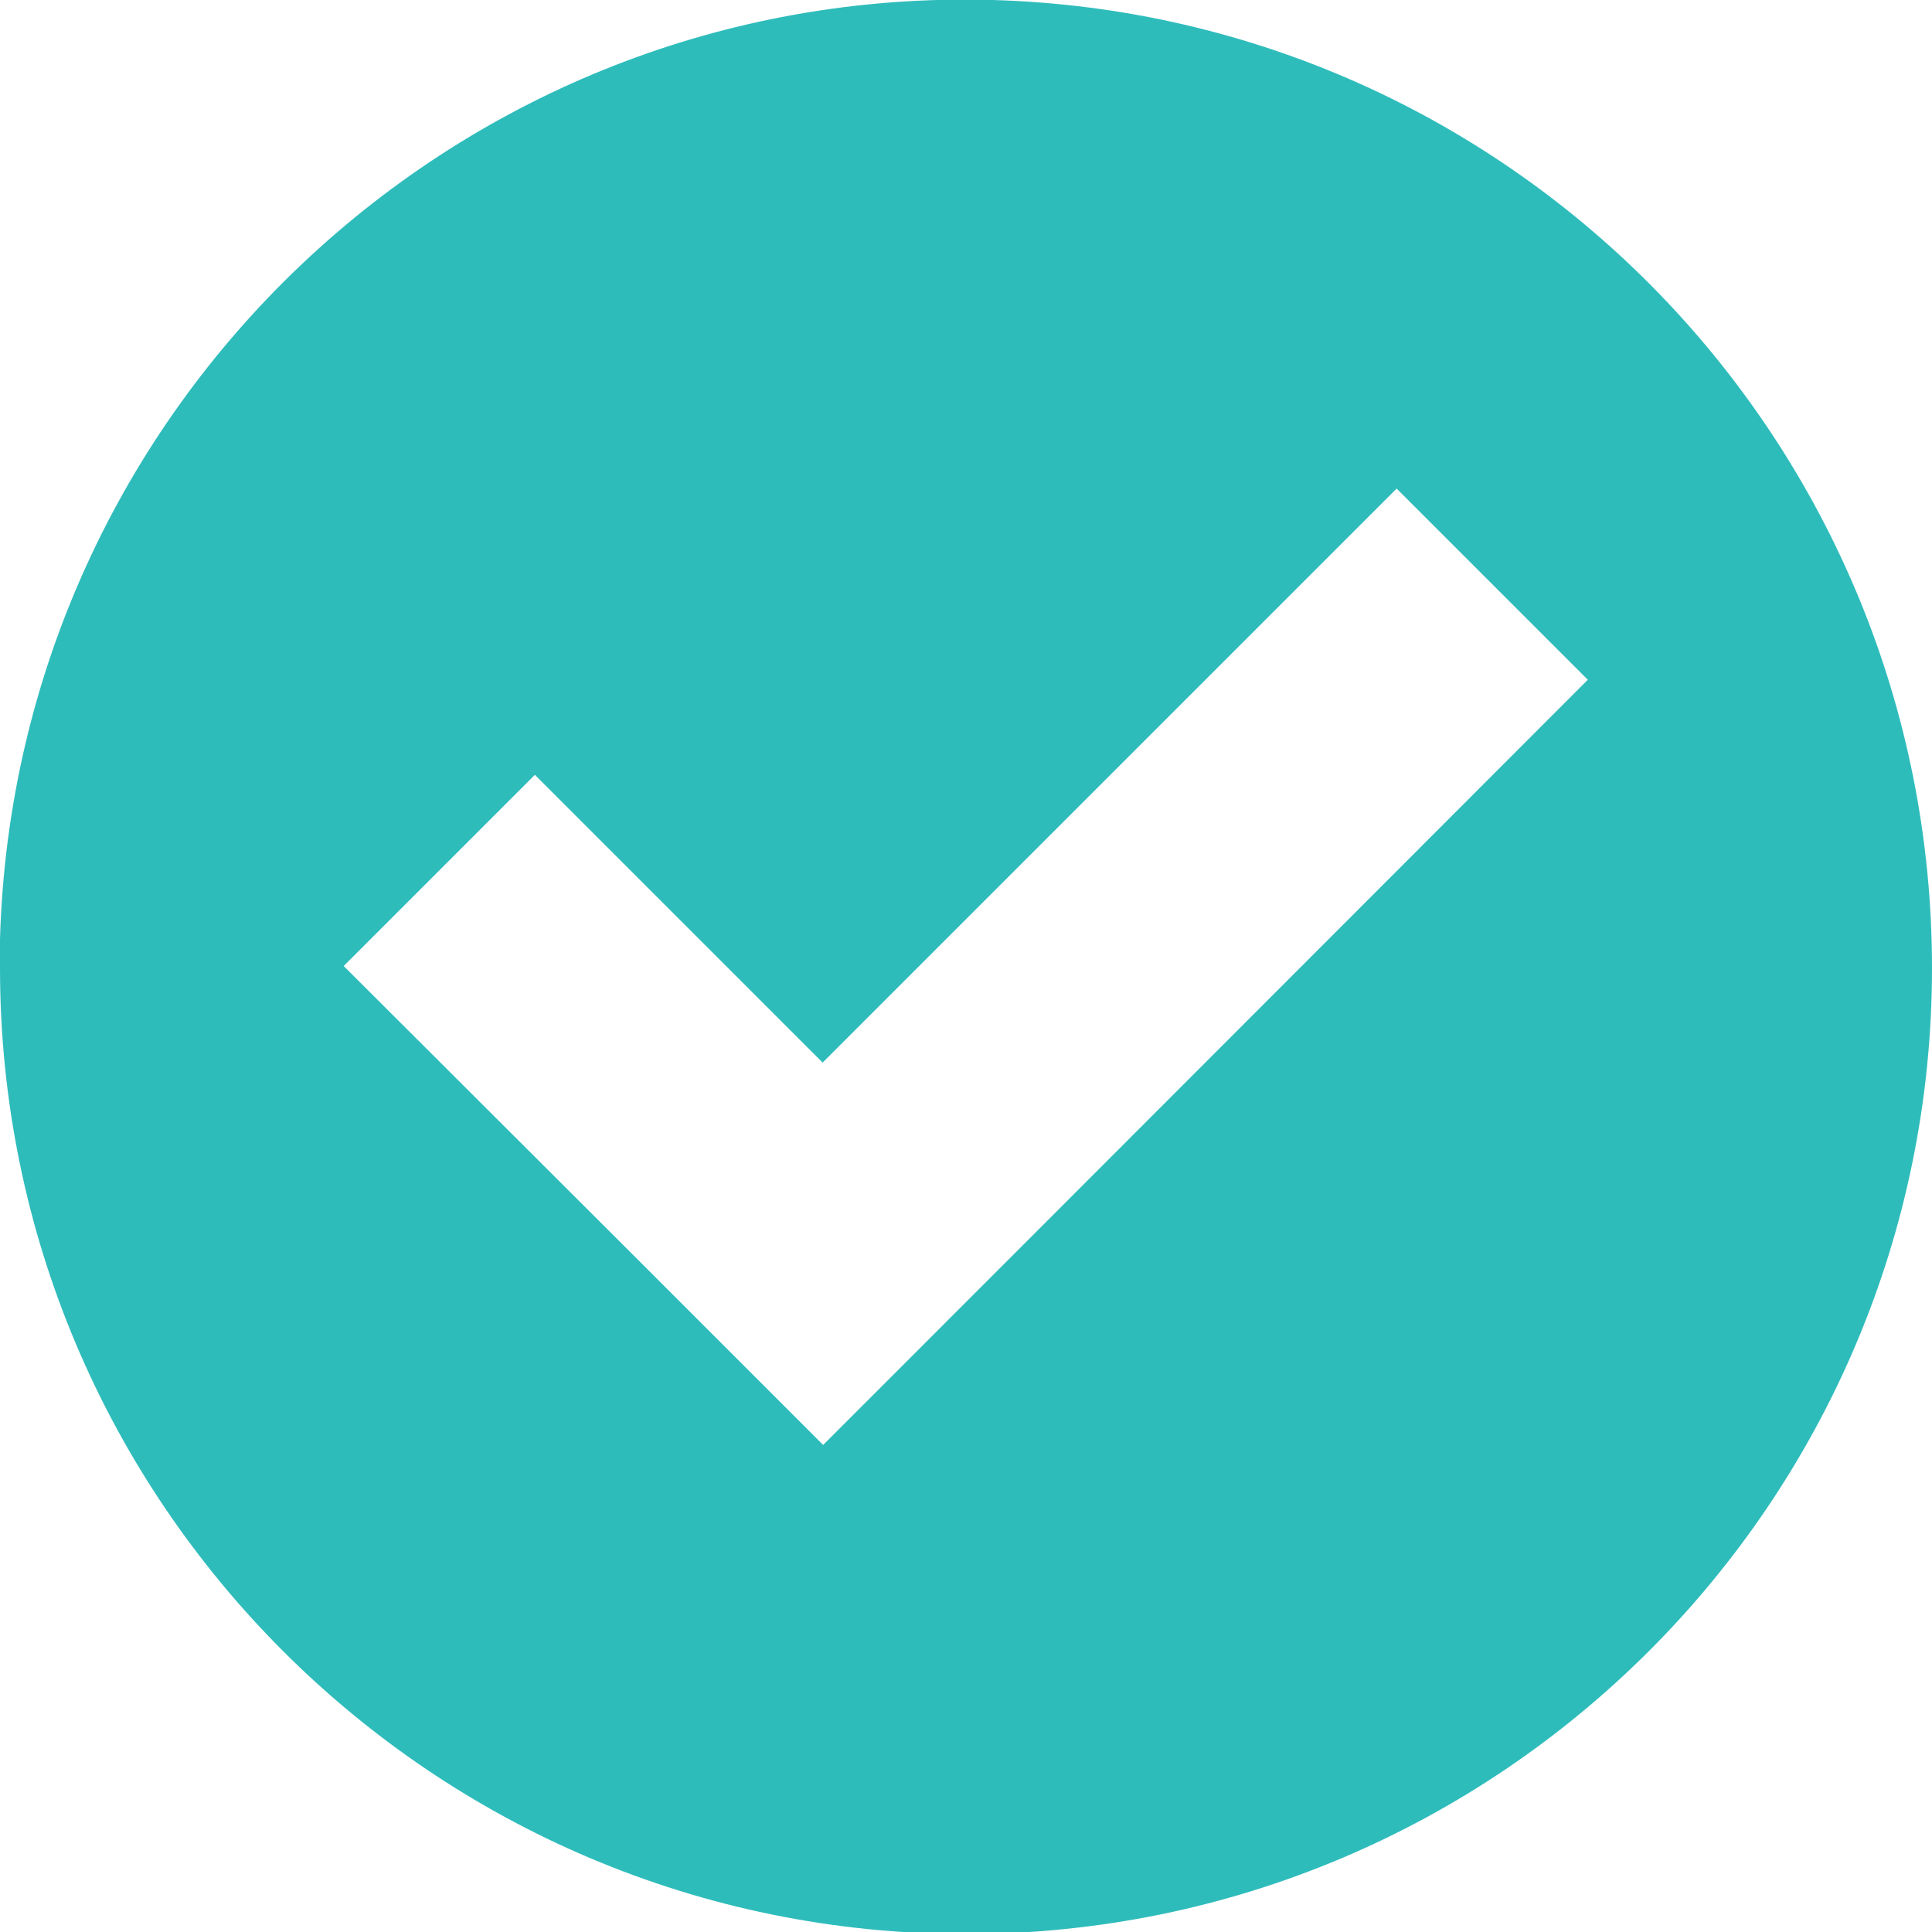
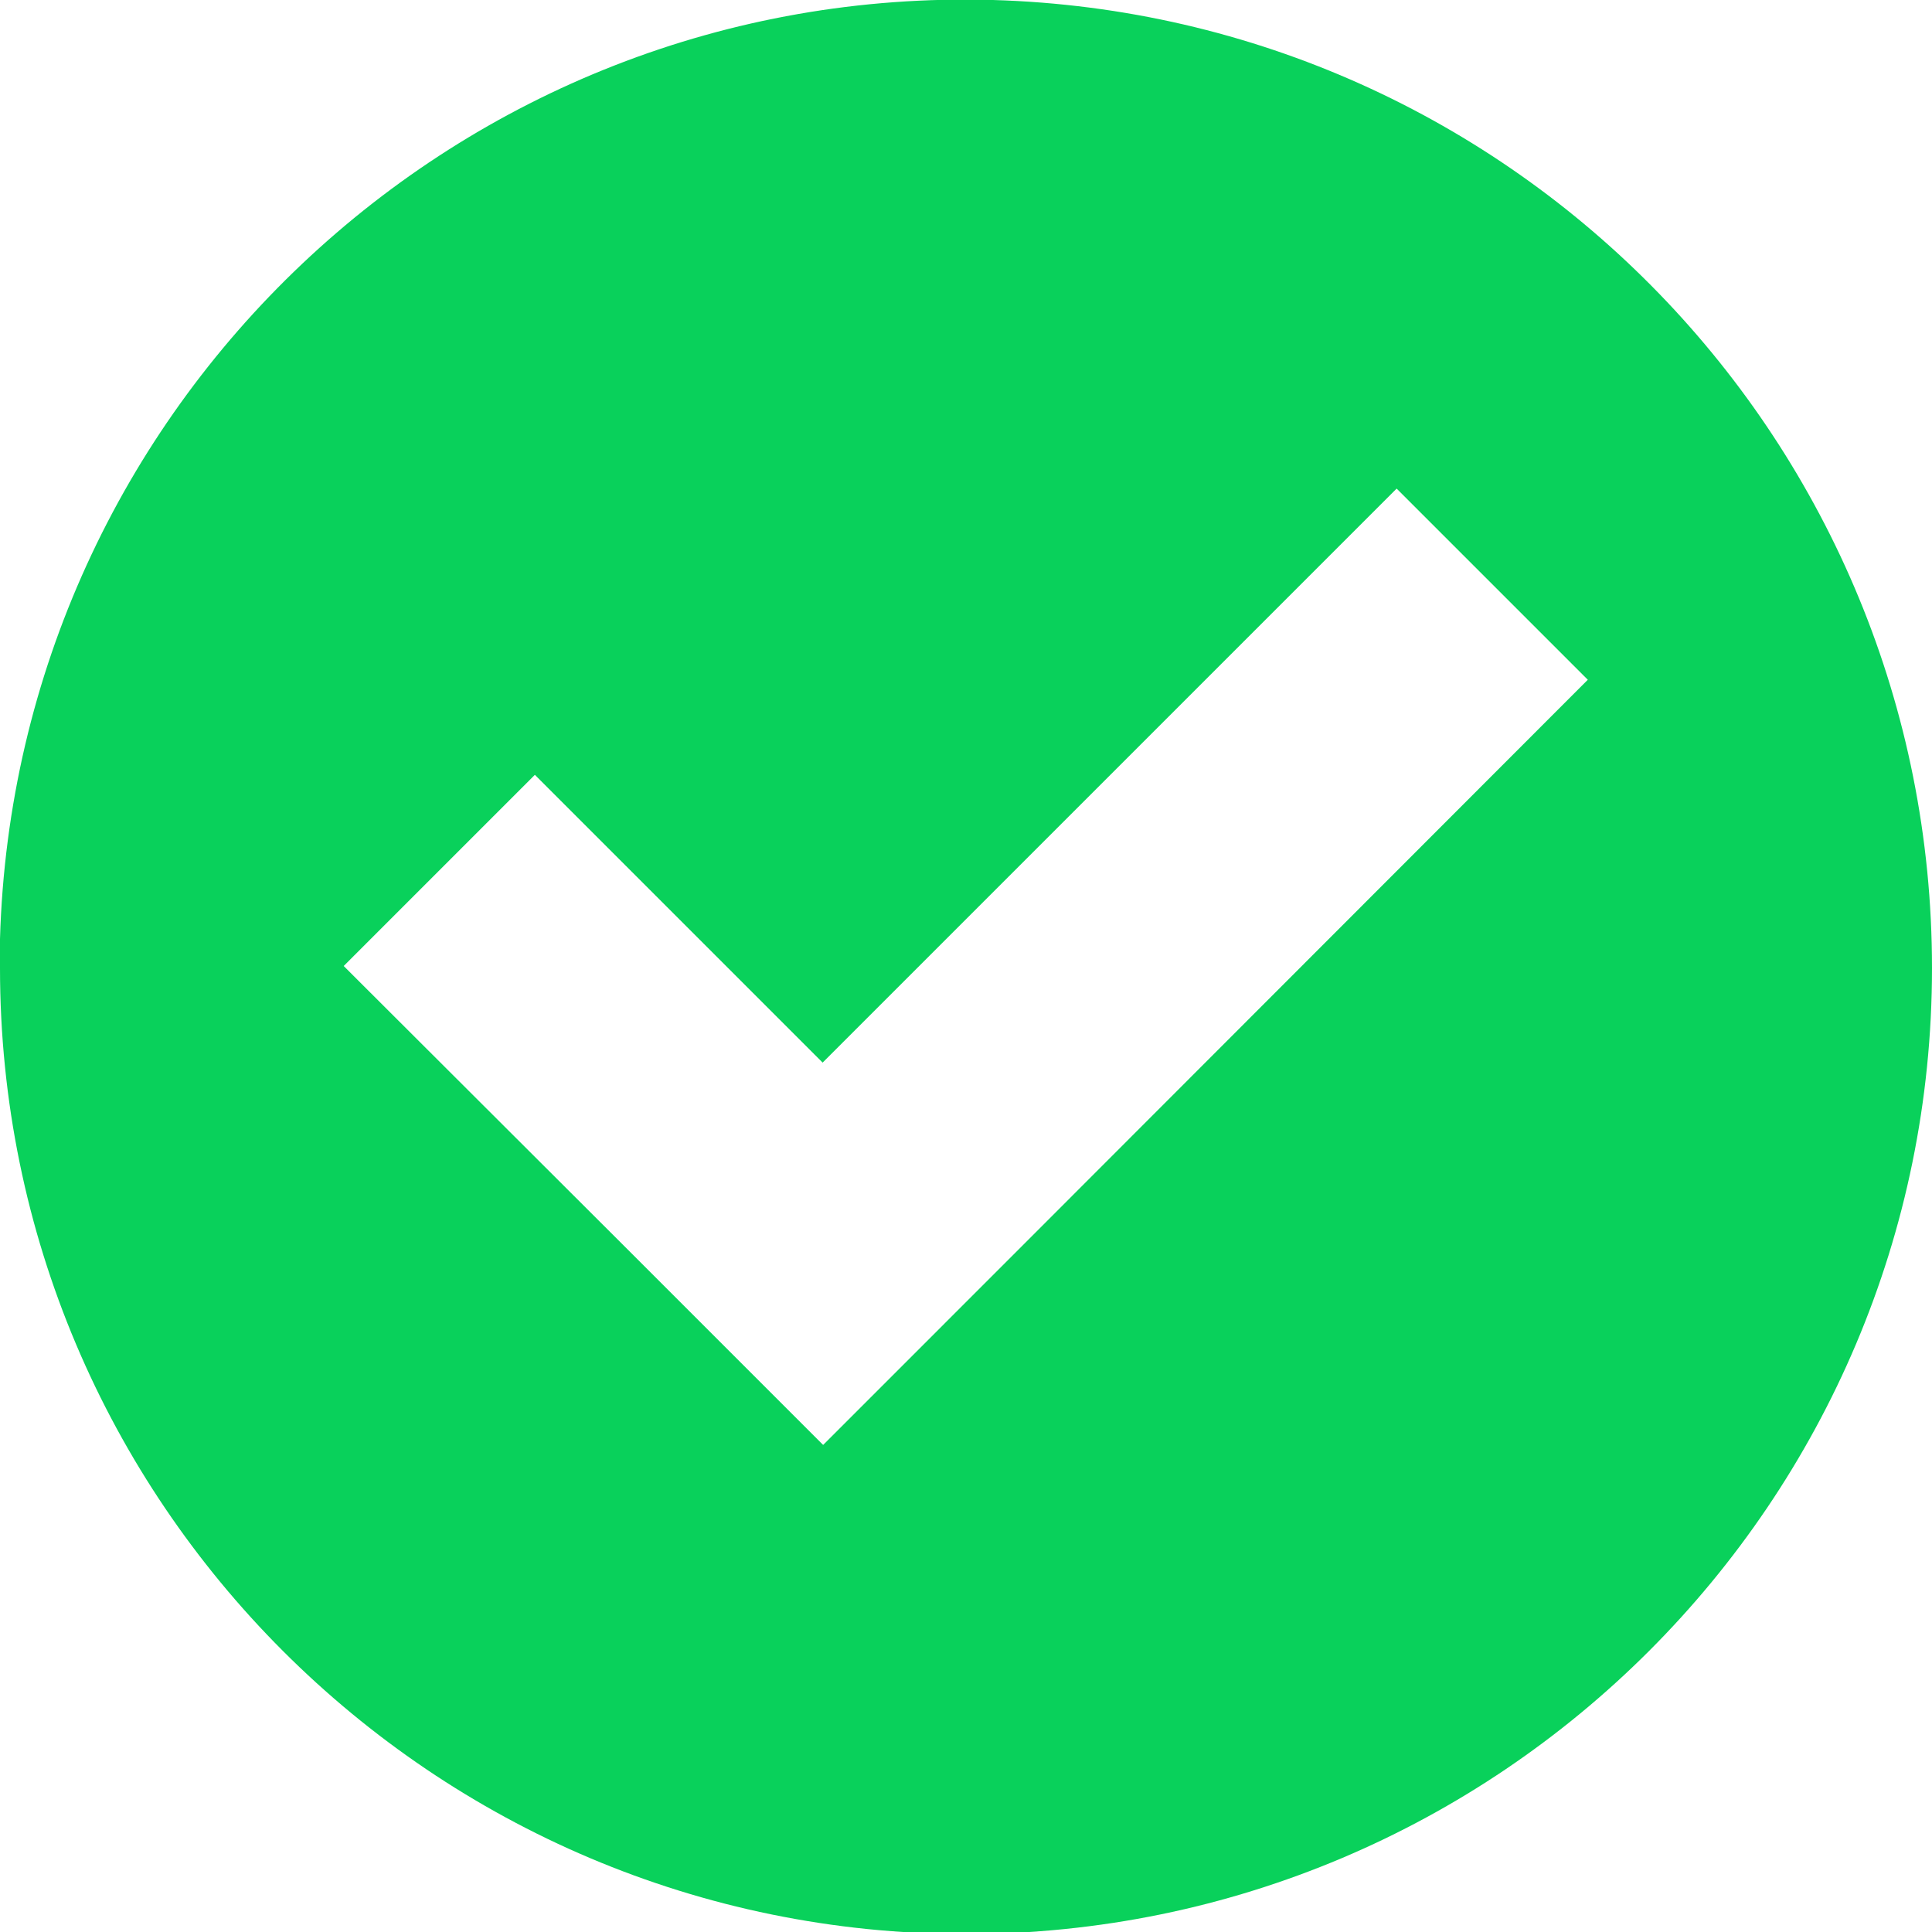
<svg xmlns="http://www.w3.org/2000/svg" version="1.1" id="Layer_1" x="0px" y="0px" viewBox="0 0 380 380" enable-background="new 0 0 380 380" xml:space="preserve">
-   <path fill="#2EBCBB" d="M195.3,0C90.4-3,3,79.8,0,184.7c0,1.9,0,3.8,0,5.7c0,104.9,85.1,190,190,190s190-85.1,190-190  C380,87.4,298.3,3,195.3,0z M274.7,96.1l37.6,37.6L199.5,246.6l-37.6,37.6l-37.6-37.6L67.6,190l37.6-37.6l56.6,56.6L274.7,96.1z" />
+   <path fill="#09D15B" d="M195.3,0C90.4-3,3,79.8,0,184.7c0,1.9,0,3.8,0,5.7c0,104.9,85.1,190,190,190s190-85.1,190-190  C380,87.4,298.3,3,195.3,0z M274.7,96.1l37.6,37.6L199.5,246.6l-37.6,37.6l-37.6-37.6L67.6,190l37.6-37.6l56.6,56.6L274.7,96.1z" />
</svg>
